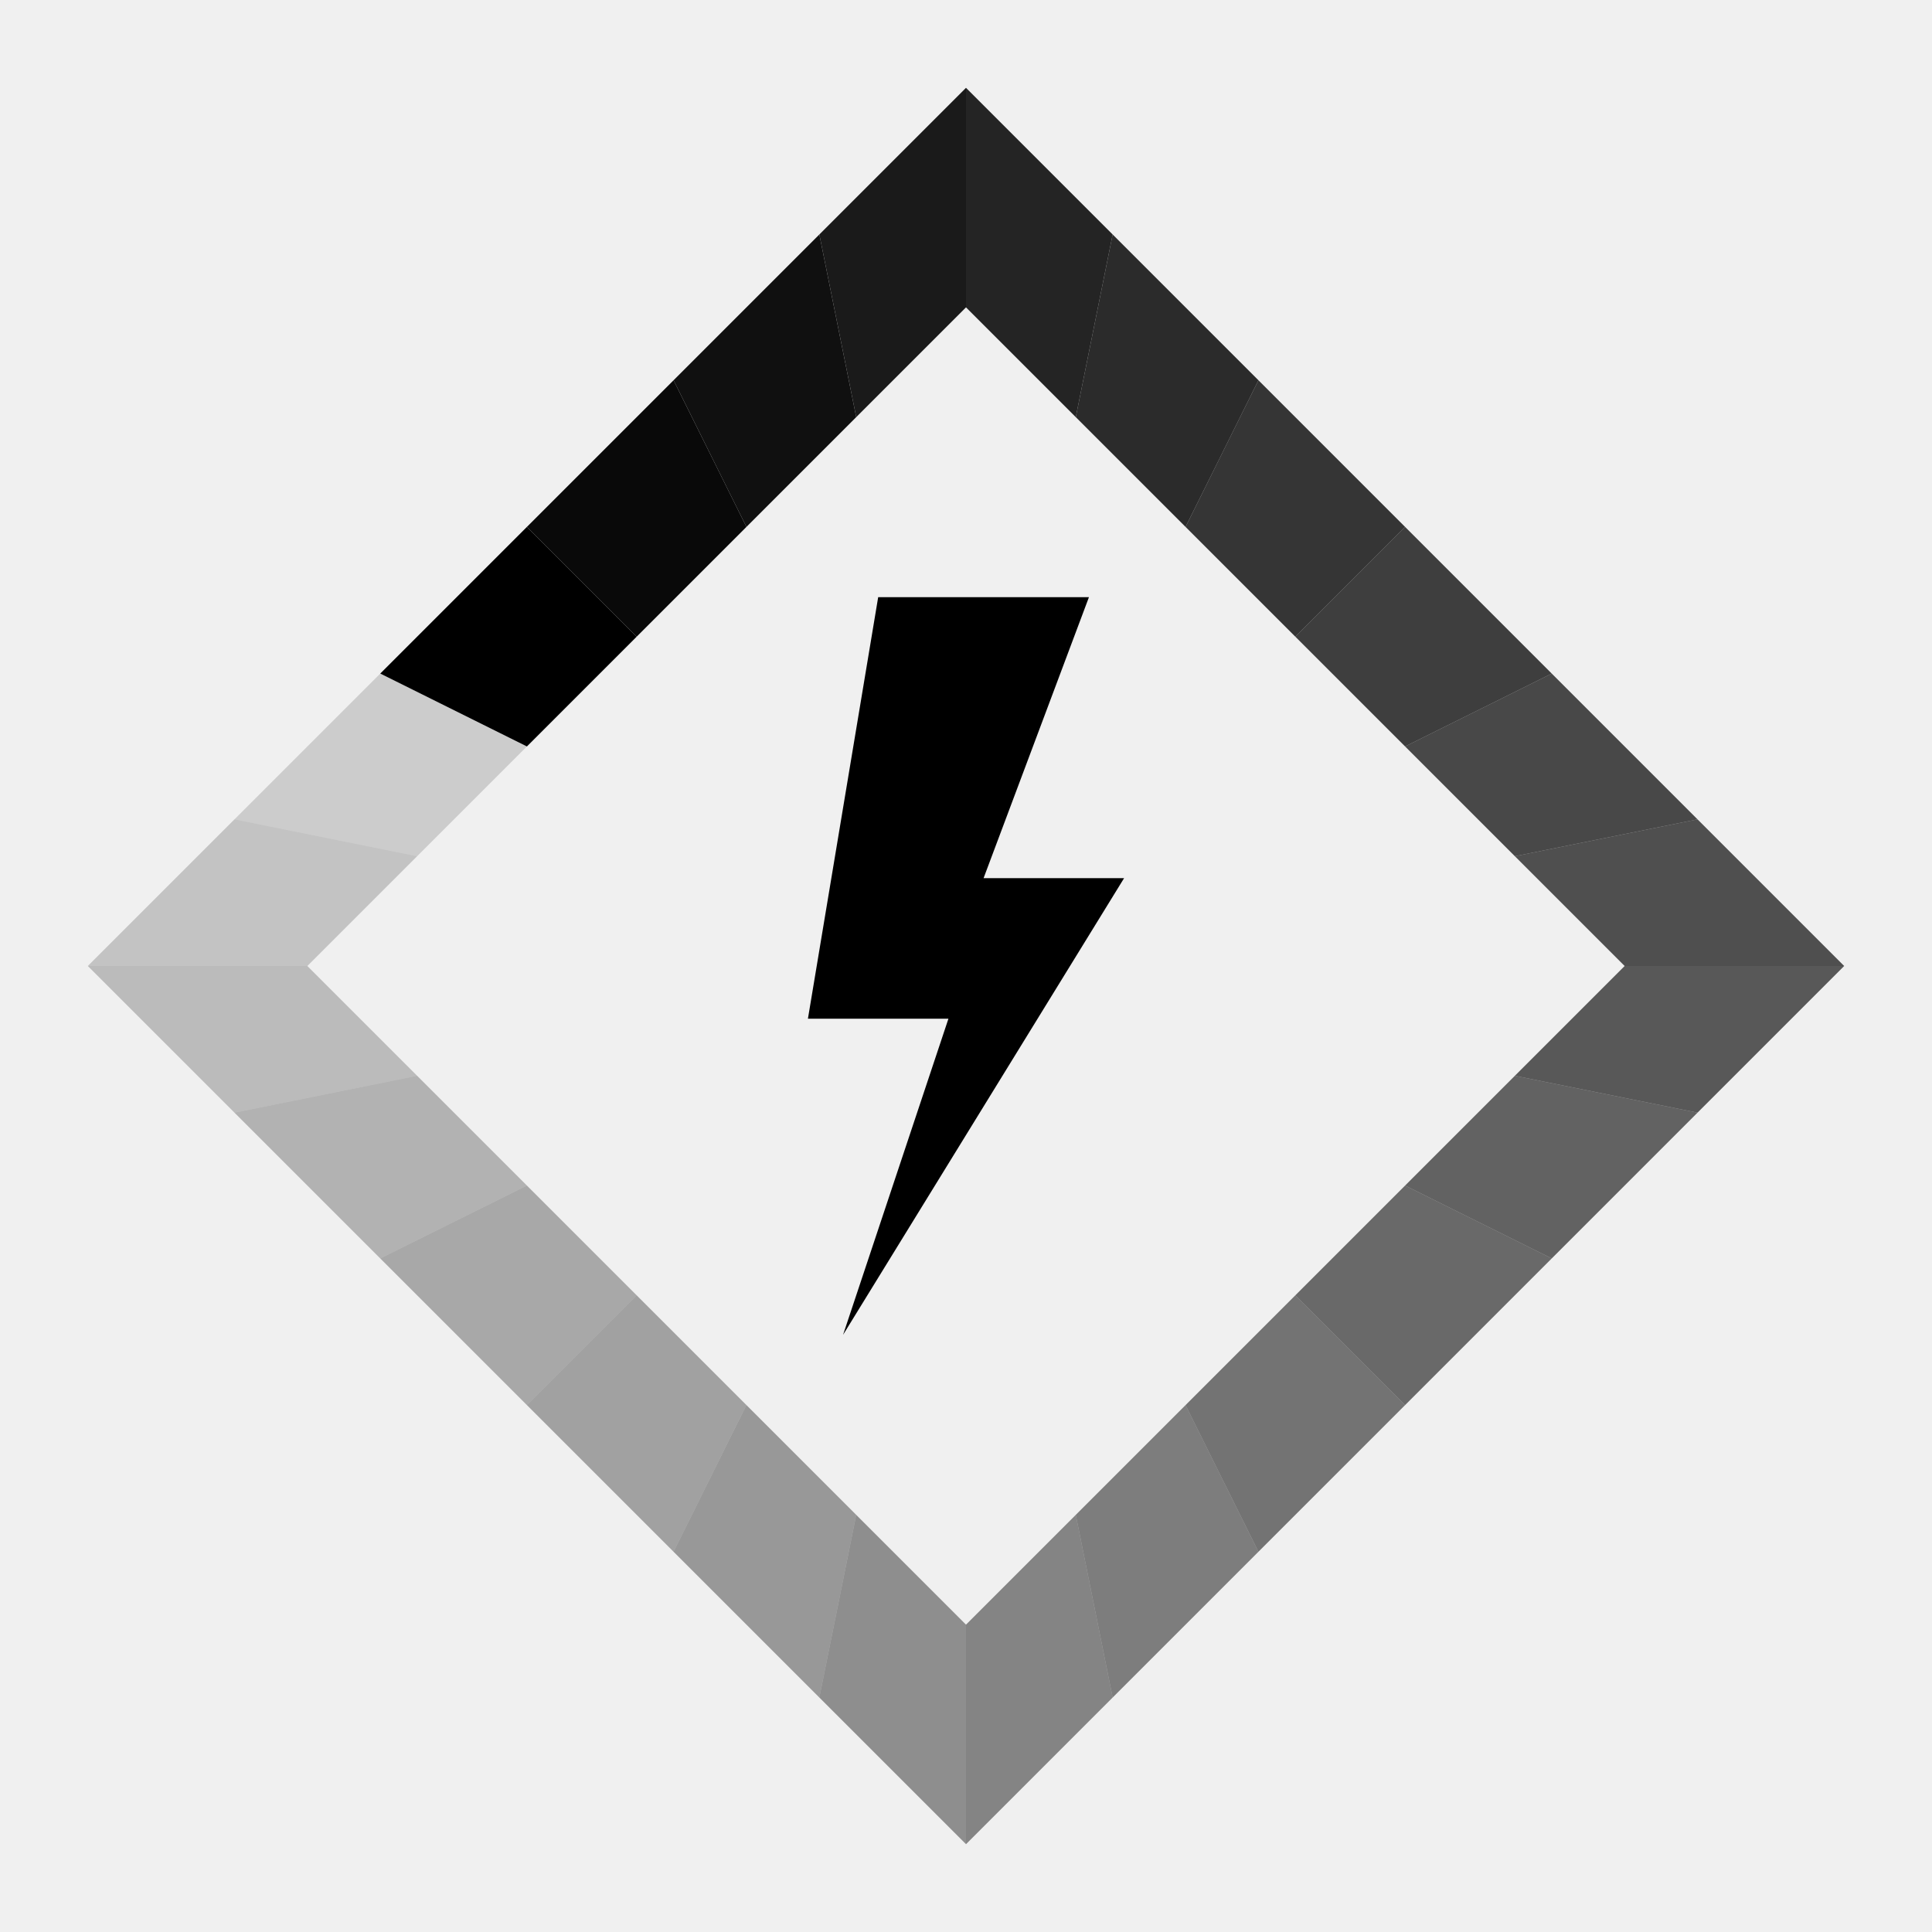
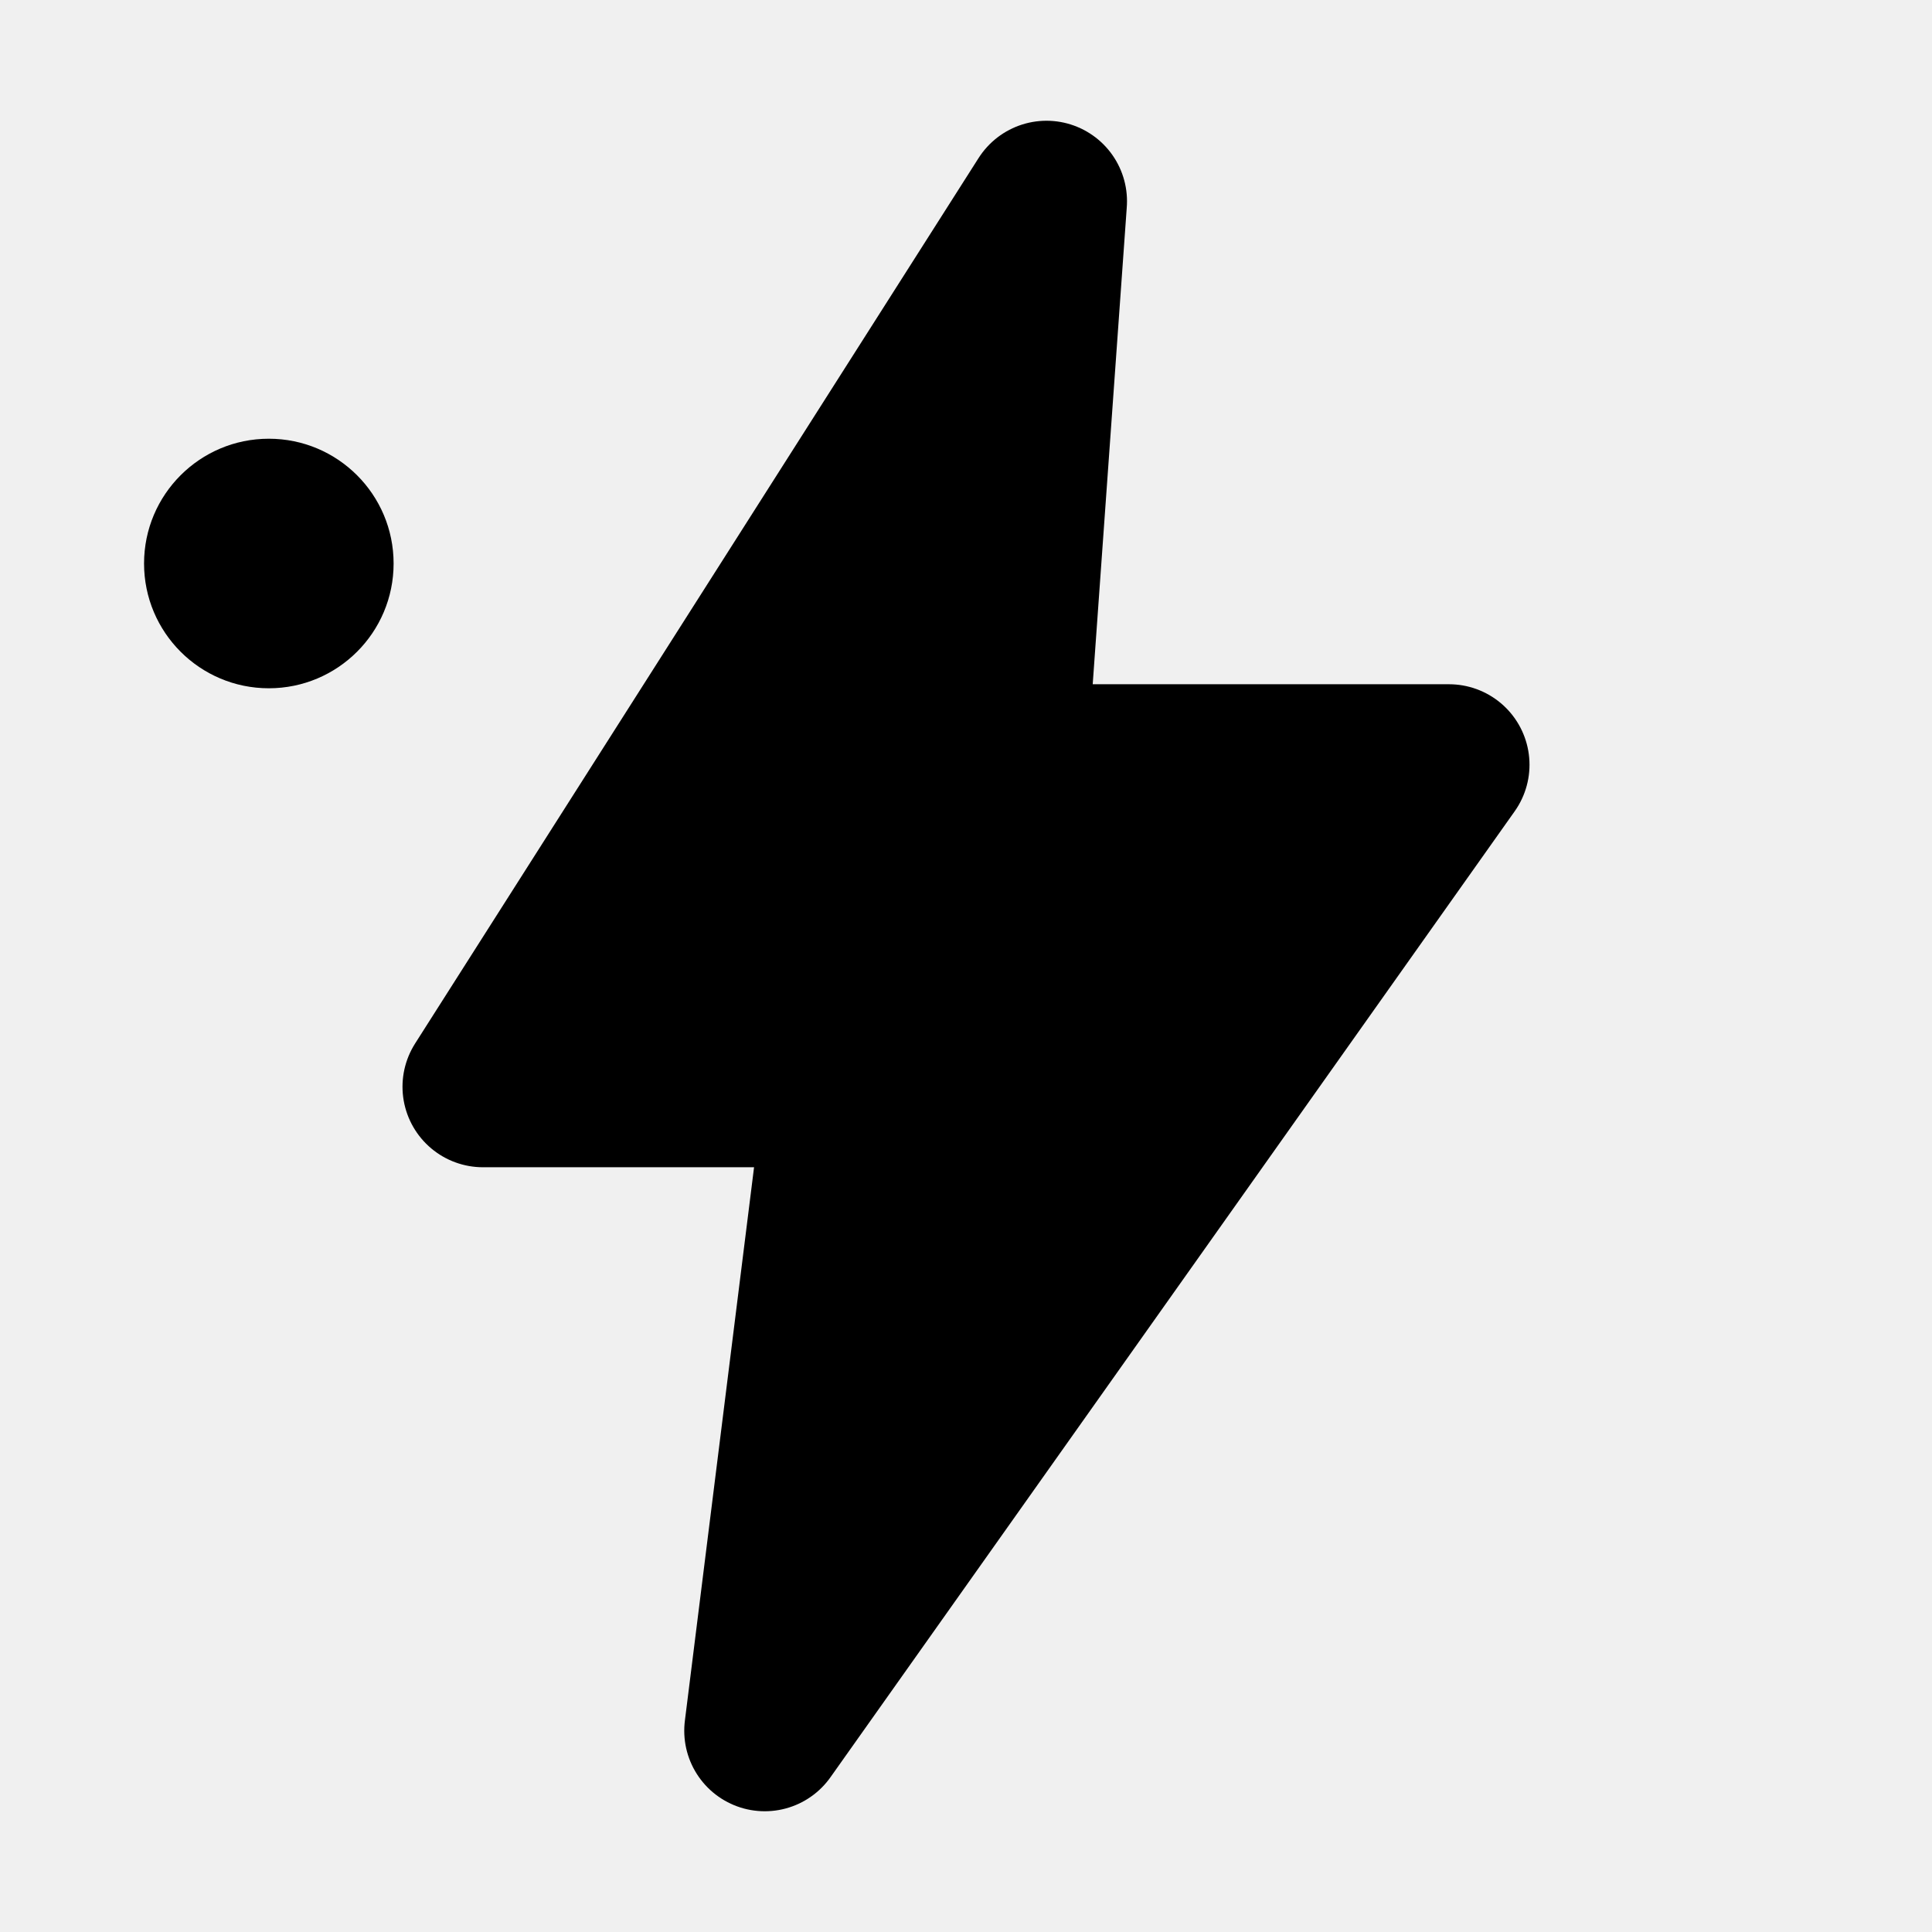
- <svg xmlns="http://www.w3.org/2000/svg" width="300" height="300" viewBox="40 40 220 220" fill="none">
-   <path d="M150,50 L166.7,66.7 L162.5,87.5 L150,75 Z" fill="black" fill-opacity="0.85" />
-   <path d="M166.7,66.7 L183.3,83.3 L175,100 L162.5,87.5 Z" fill="black" fill-opacity="0.82" />
-   <path d="M183.3,83.3 L200,100 L187.5,112.5 L175,100 Z" fill="black" fill-opacity="0.78" />
-   <path d="M200,100 L216.7,116.7 L200,125 L187.5,112.5 Z" fill="black" fill-opacity="0.74" />
-   <path d="M216.7,116.7 L233.3,133.3 L212.5,137.5 L200,125 Z" fill="black" fill-opacity="0.7" />
-   <path d="M233.3,133.3 L250,150 L225,150 L212.5,137.5 Z" fill="black" fill-opacity="0.67" />
-   <path d="M250,150 L233.3,166.7 L212.5,162.5 L225,150 Z" fill="black" fill-opacity="0.63" />
-   <path d="M233.3,166.7 L216.7,183.3 L200,175 L212.5,162.5 Z" fill="black" fill-opacity="0.59" />
-   <path d="M216.7,183.3 L200,200 L187.5,187.5 L200,175 Z" fill="black" fill-opacity="0.56" />
-   <path d="M200,200 L183.3,216.7 L175,200 L187.5,187.5 Z" fill="black" fill-opacity="0.52" />
-   <path d="M183.3,216.7 L166.7,233.3 L162.5,212.5 L175,200 Z" fill="black" fill-opacity="0.48" />
-   <path d="M166.7,233.3 L150,250 L150,225 L162.5,212.5 Z" fill="black" fill-opacity="0.45" />
-   <path d="M150,250 L133.3,233.3 L137.5,212.5 L150,225 Z" fill="black" fill-opacity="0.41" />
-   <path d="M133.3,233.3 L116.7,216.7 L125,200 L137.5,212.5 Z" fill="black" fill-opacity="0.37" />
-   <path d="M116.7,216.7 L100,200 L112.5,187.5 L125,200 Z" fill="black" fill-opacity="0.33" />
-   <path d="M100,200 L83.3,183.3 L100,175 L112.5,187.5 Z" fill="black" fill-opacity="0.3" />
-   <path d="M83.3,183.3 L66.7,166.7 L87.5,162.5 L100,175 Z" fill="black" fill-opacity="0.26" />
-   <path d="M66.7,166.7 L50,150 L75,150 L87.5,162.5 Z" fill="black" fill-opacity="0.22" />
-   <path d="M50,150 L66.7,133.3 L87.5,137.5 L75,150 Z" fill="black" fill-opacity="0.19" />
-   <path d="M66.7,133.3 L83.3,116.7 L100,125 L87.5,137.5 Z" fill="black" fill-opacity="0.15" />
-   <path d="M83.3,116.7 L100,100 L112.5,112.5 L100,125 Z" fill="black" />
-   <path d="M100,100 L116.7,83.3 L125,100 L112.5,112.5 Z" fill="black" fill-opacity="0.96" />
-   <path d="M116.7,83.3 L133.3,66.7 L137.5,87.5 L125,100 Z" fill="black" fill-opacity="0.93" />
-   <path d="M133.3,66.7 L150,50 L150,75 L137.5,87.5 Z" fill="black" fill-opacity="0.89" />
-   <path d="M140,108 L164,108 L152,140 L168,140 L136,192 L148,156 L132,156 Z" fill="black" />
+ <svg xmlns="http://www.w3.org/2000/svg" viewBox="0 0 48 48" fill="none">
+   <mask id="gap" maskUnits="userSpaceOnUse" x="0" y="0" width="48" height="48">
+     <rect width="48" height="48" fill="white" />
+     <circle cx="6.679" cy="14.000" r="4.9" fill="black" />
+   </mask>
+   <path d="M26 5 L12 27 H21 L19 43 L36 19 H25 Z" fill="black" stroke="black" stroke-width="4" stroke-linejoin="round" mask="url(#gap)" />
+   <circle cx="6.679" cy="14.000" r="3.1" fill="black" />
</svg>
